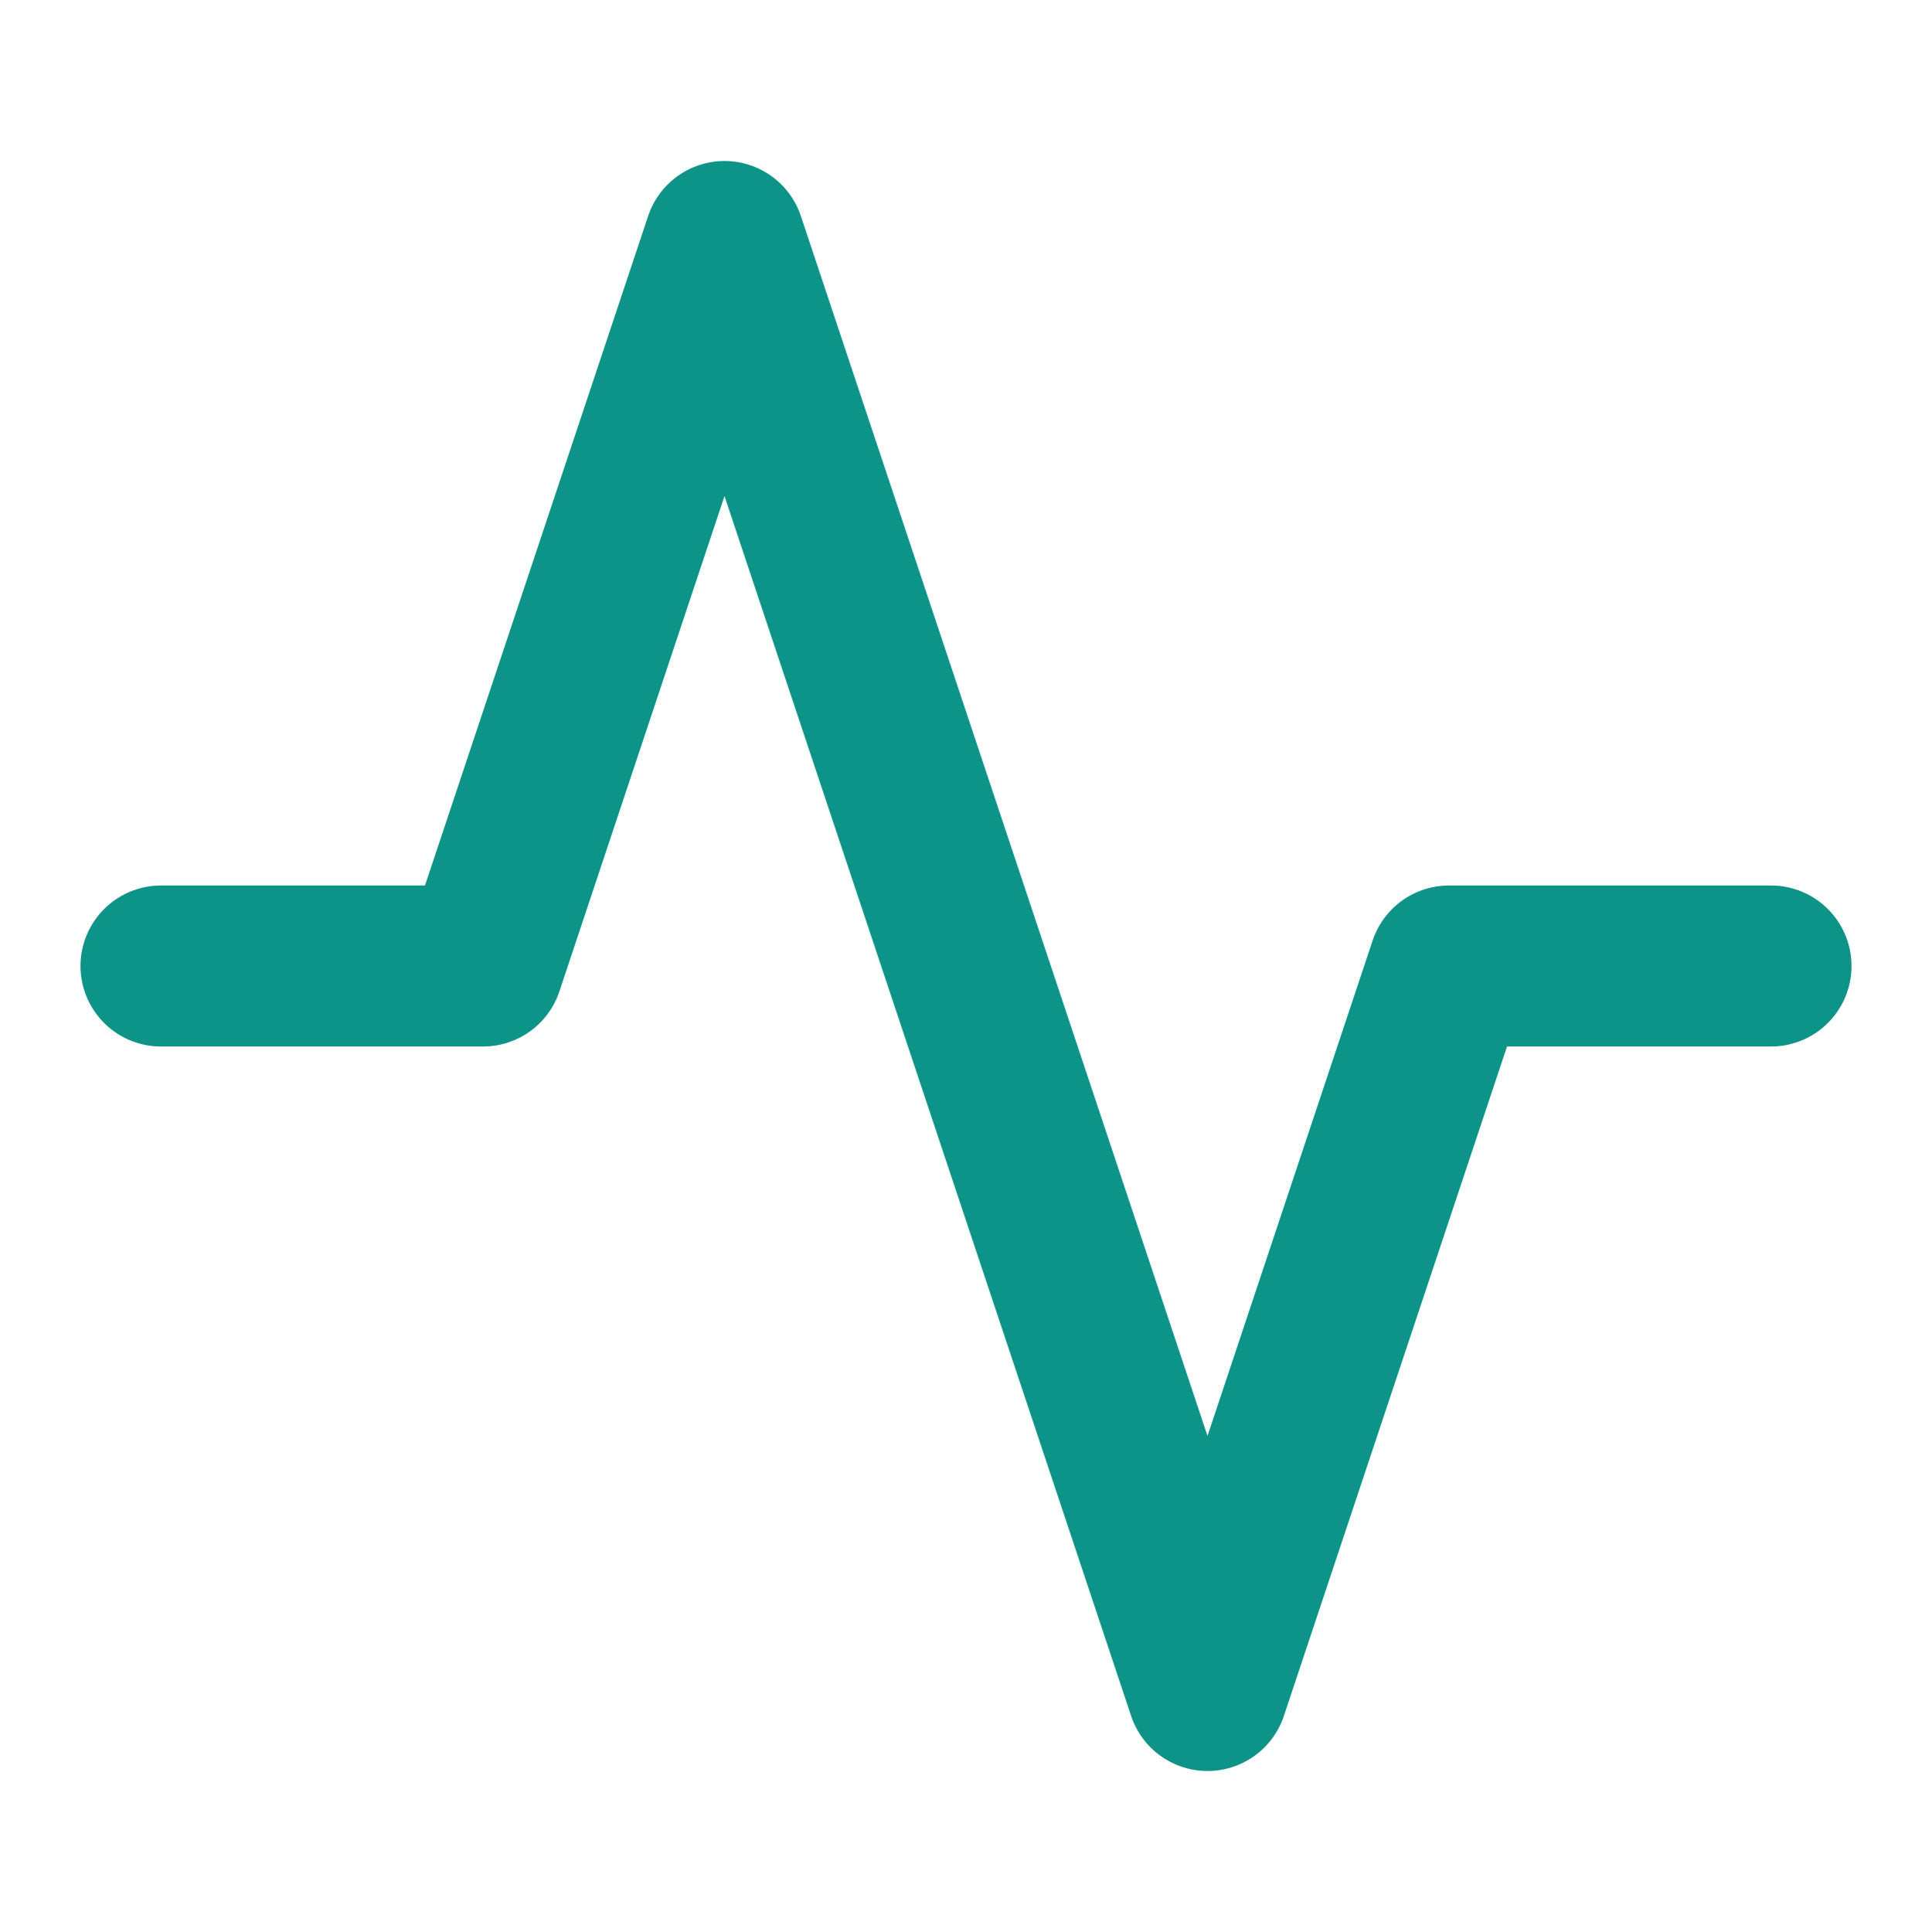
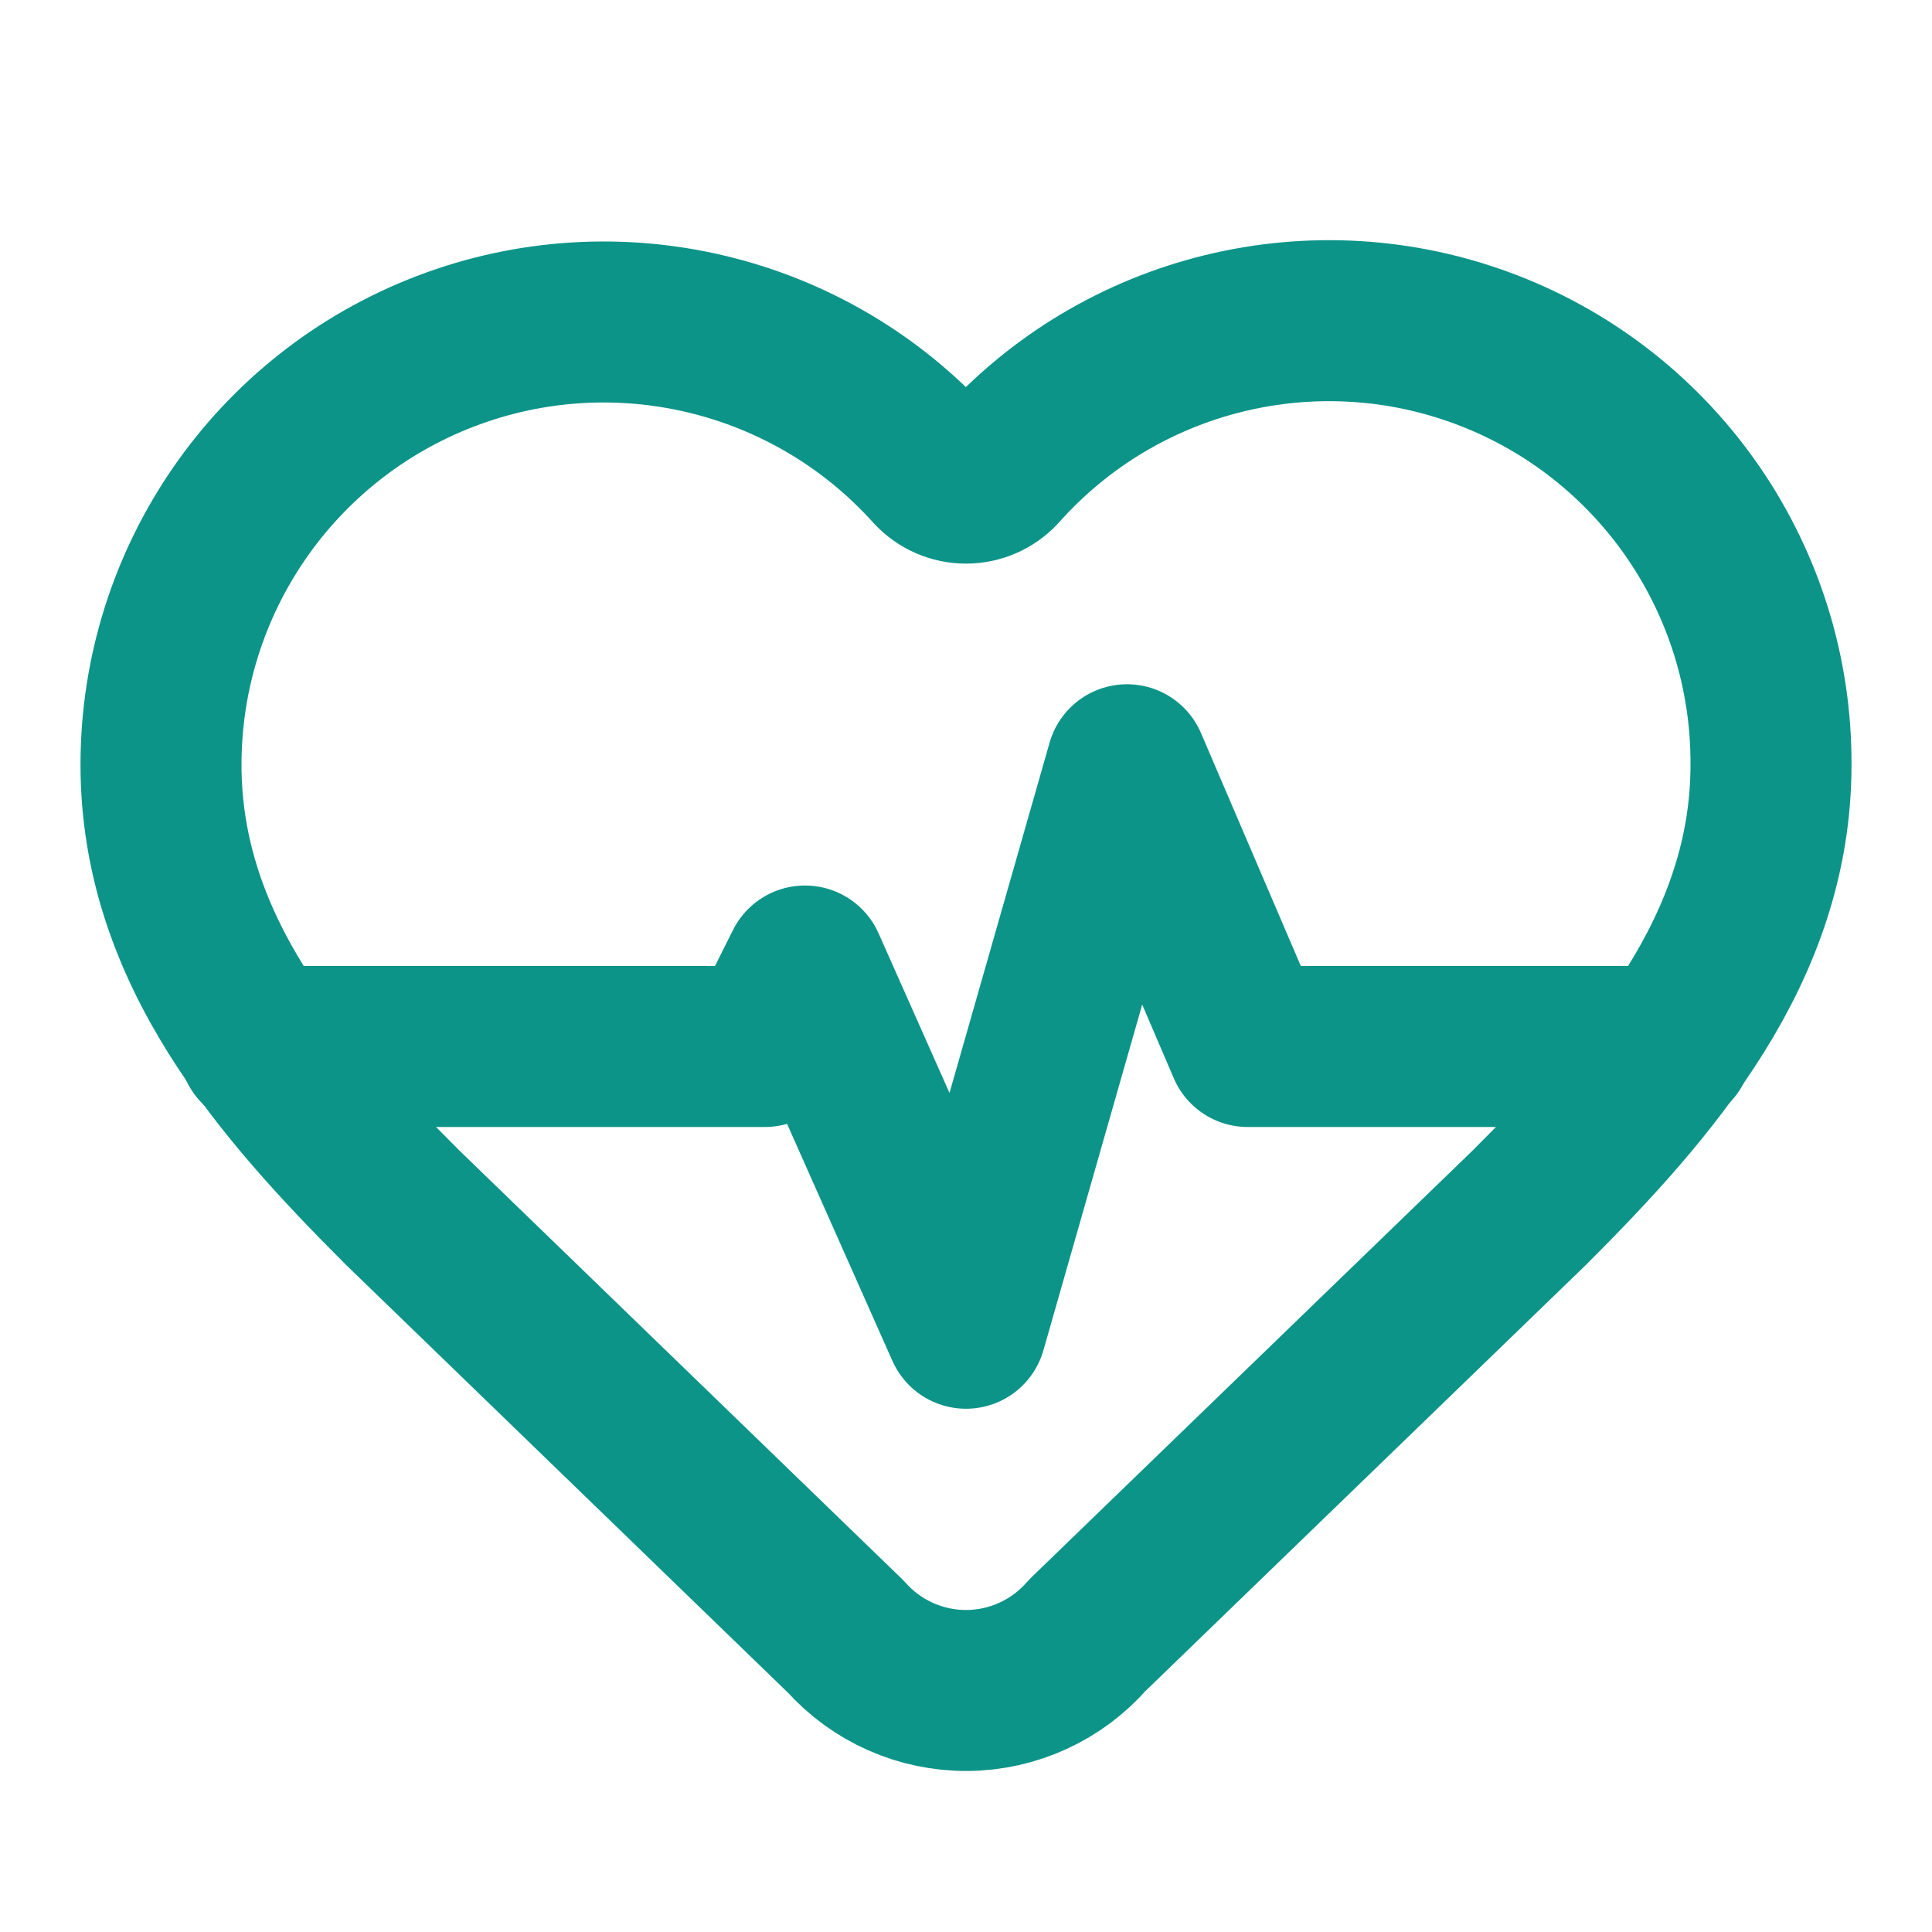
<svg xmlns="http://www.w3.org/2000/svg" viewBox="0 0 24 24" width="48" height="48" fill="none" stroke="#0d9488" stroke-width="2" stroke-linecap="round" stroke-linejoin="round">
-   <path d="M22 12h-4l-3 9L9 3l-3 9H2" />
+   <path d="M2 9.5a5.5 5.5 0 0 1 9.591-3.676.56.56 0 0 0 .818 0A5.49 5.49 0 0 1 22 9.5c0 2.29-1.5 4-3 5.5l-5.492 5.313a2 2 0 0 1-3 .019L5 15c-1.5-1.5-3-3.2-3-5.5" />
+   <path d="M3.22 13H9.5l.5-1 2 4.5 2-7 1.5 3.5h5.27" />
</svg>
